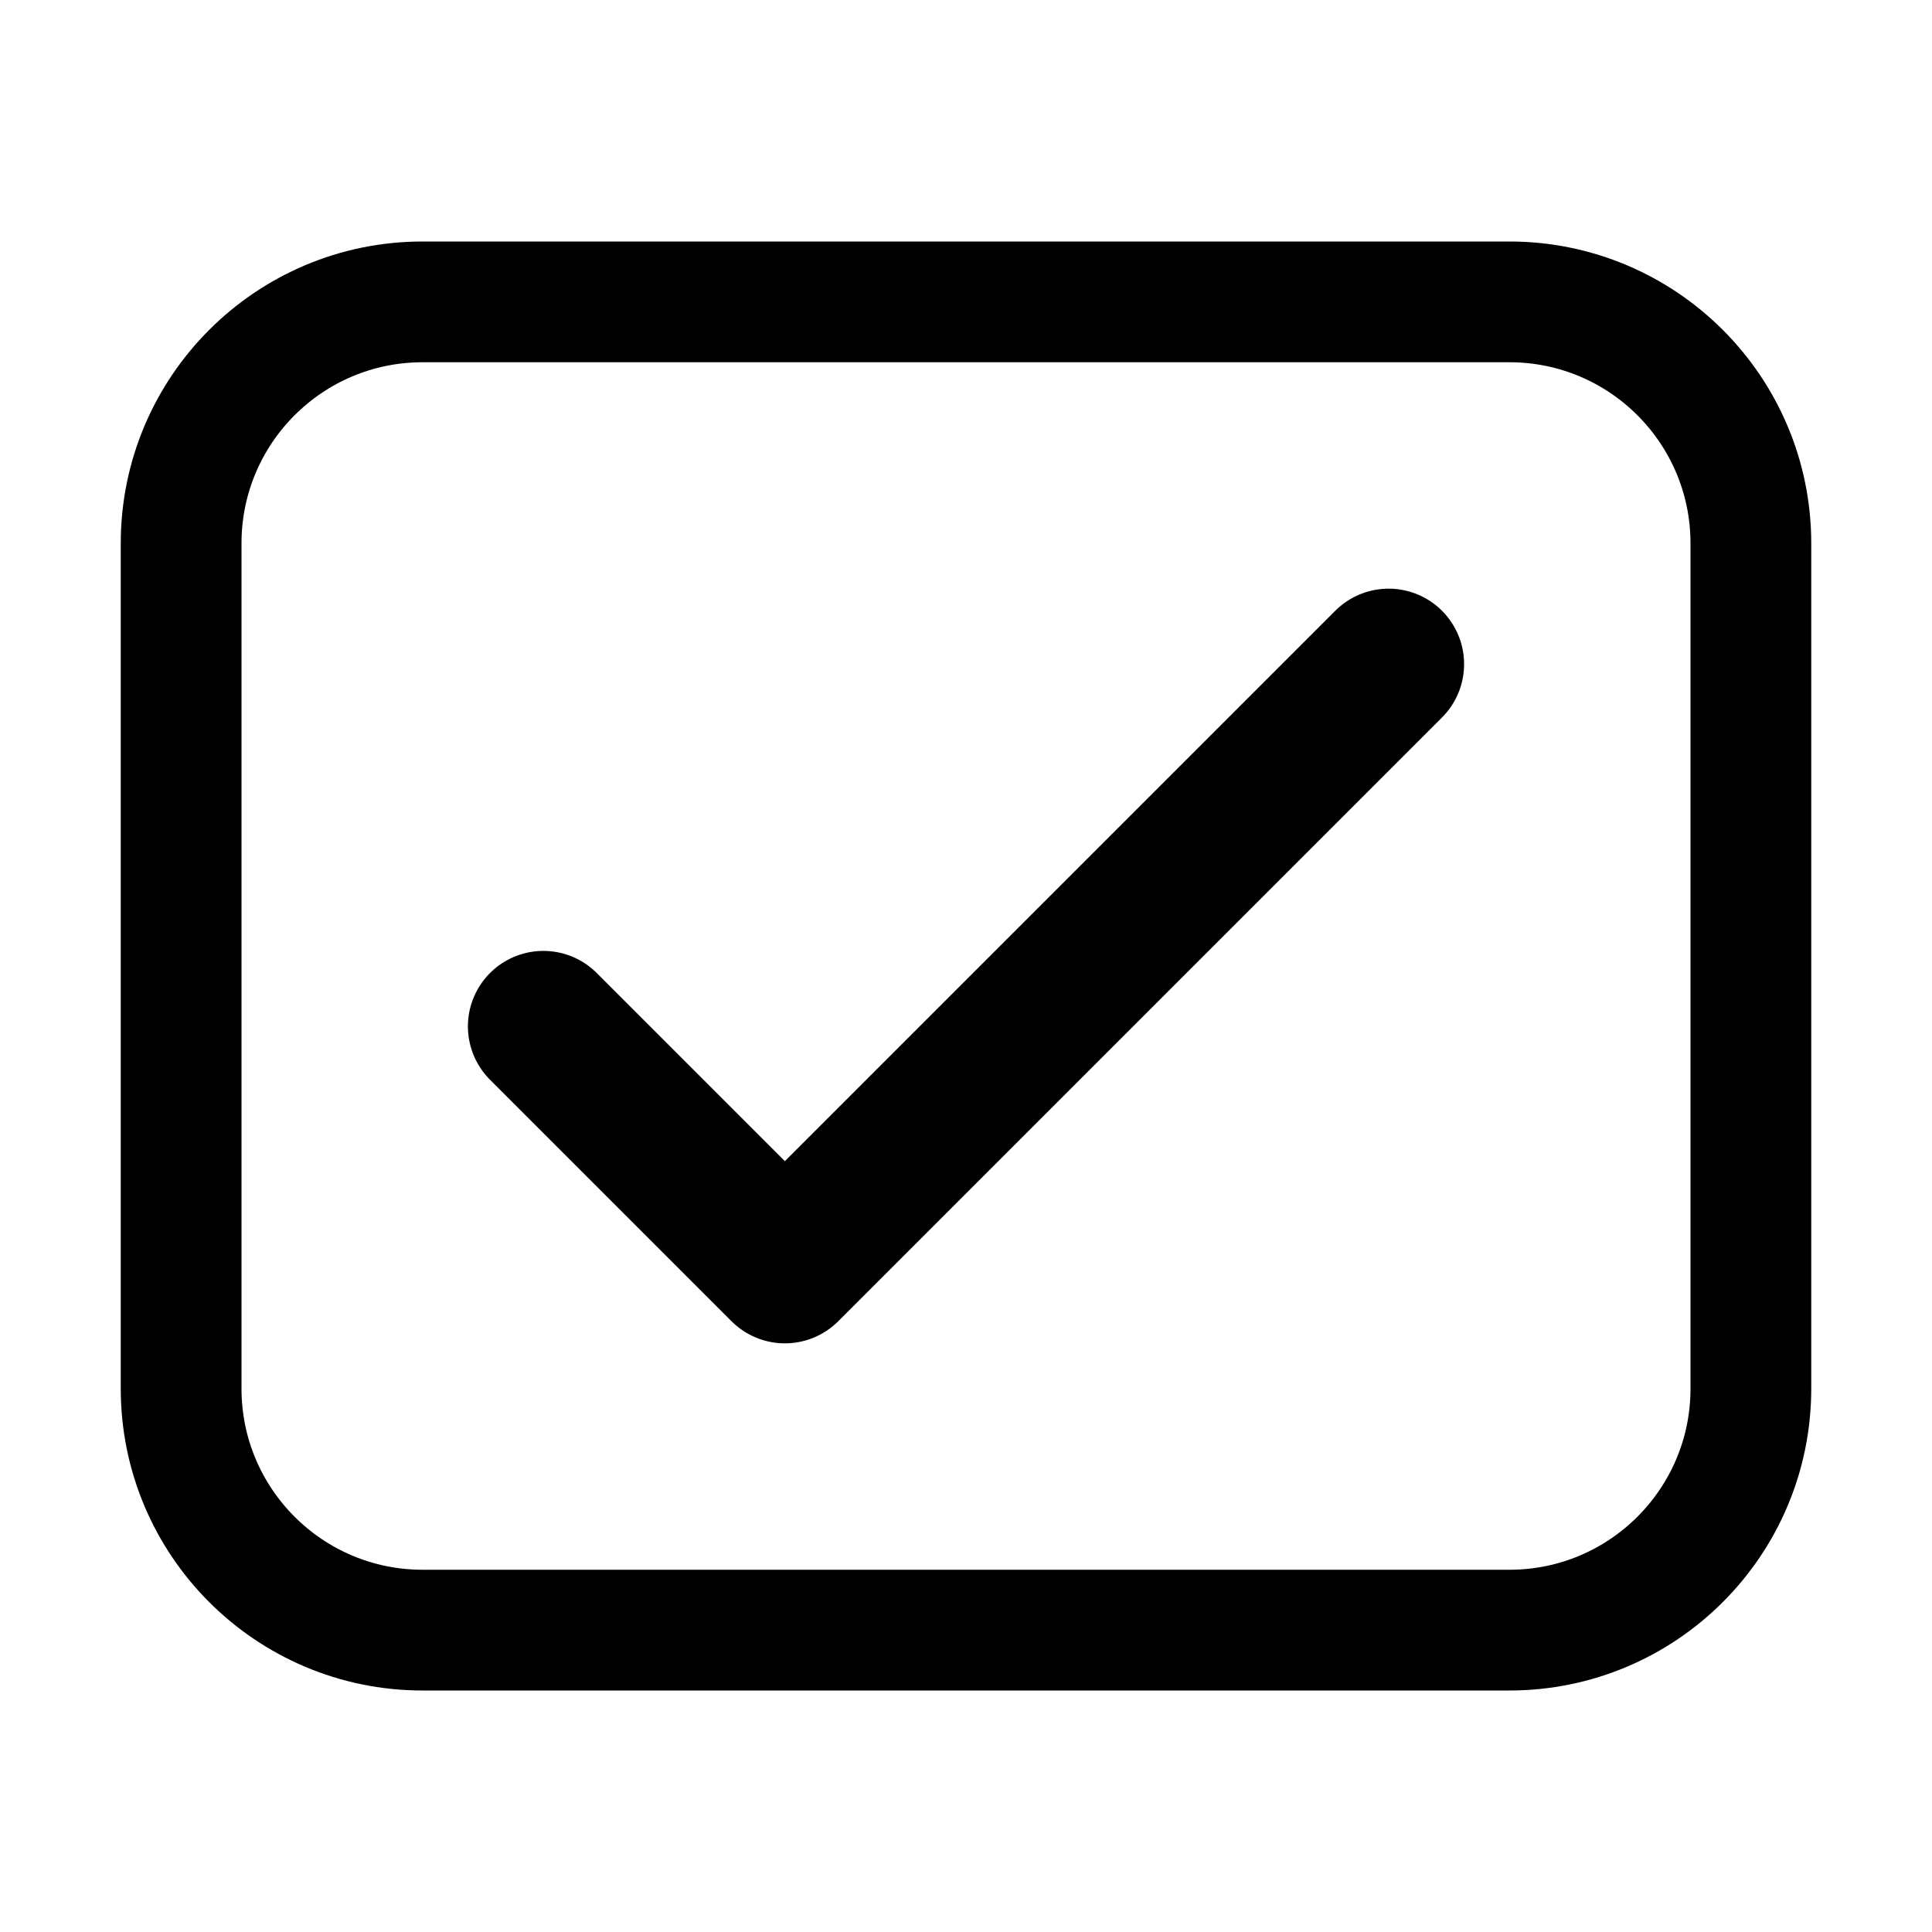
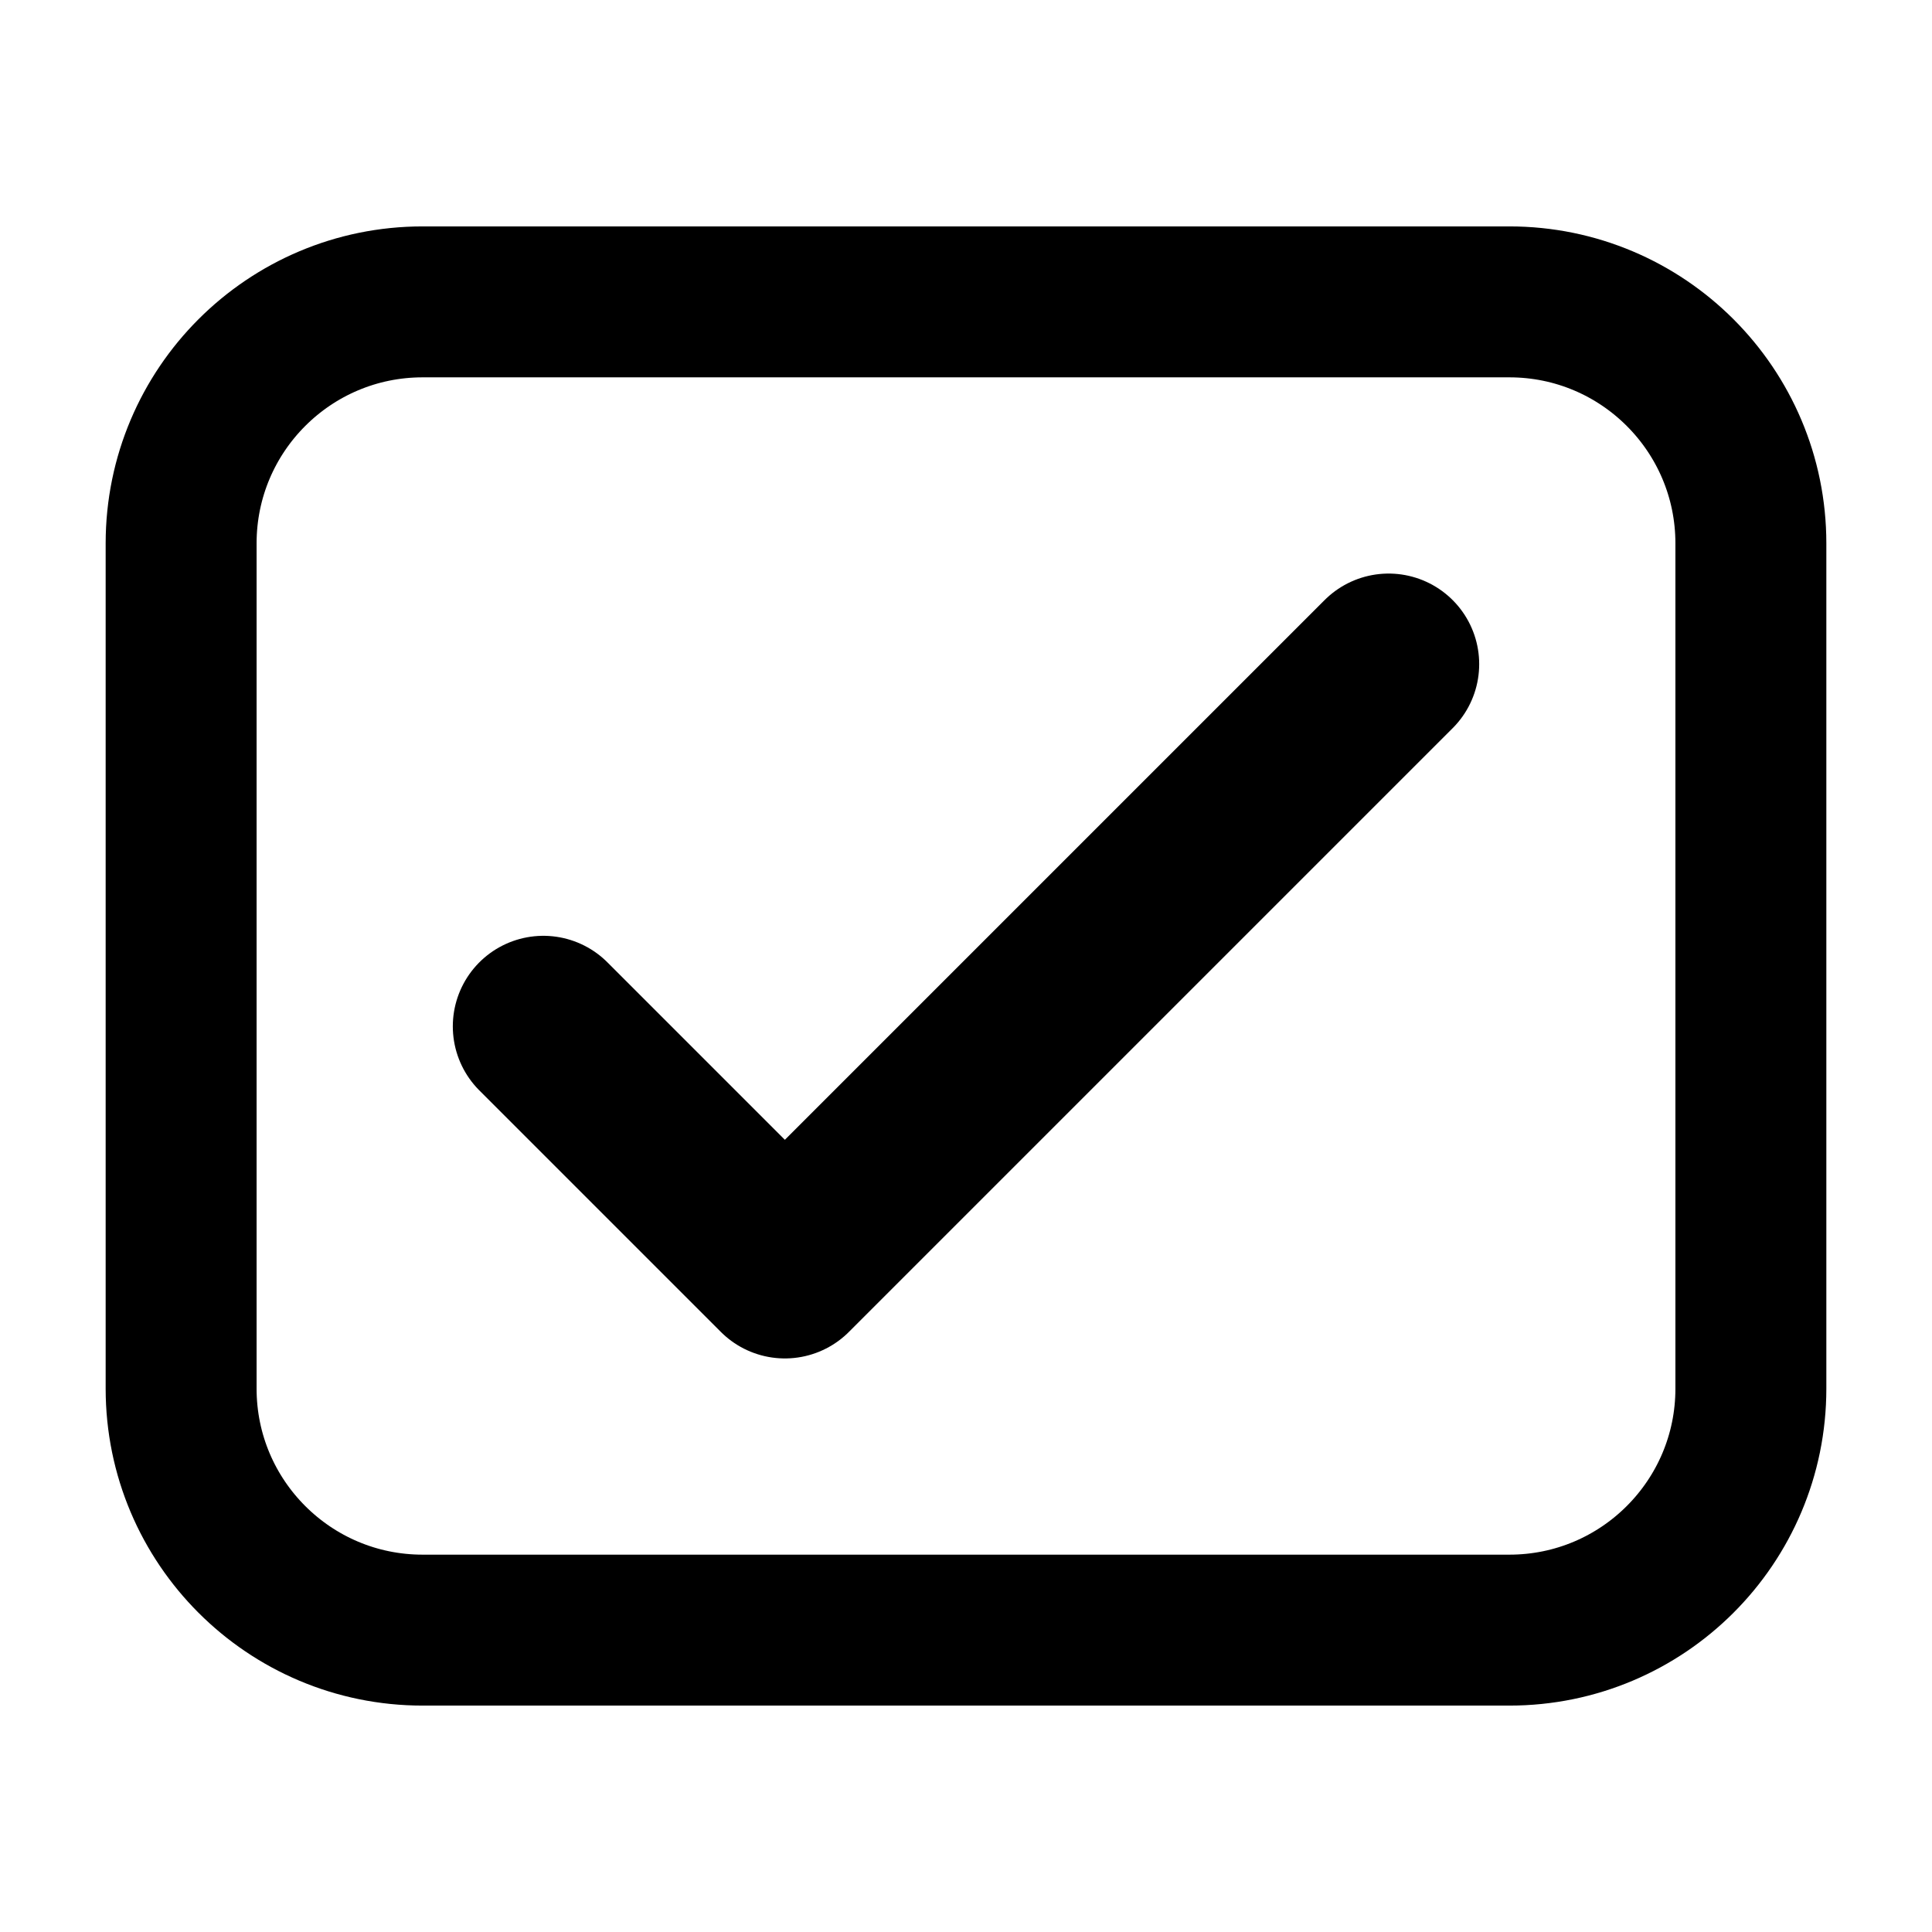
<svg xmlns="http://www.w3.org/2000/svg" viewBox="0 0 64 64" role="img" aria-label="open-nitpick">
-   <rect x="6" y="10" width="52" height="44" rx="8" fill="none" stroke="currentColor" stroke-width="4" />
-   <path d="M18 34l8 8 20-20" fill="none" stroke="currentColor" stroke-width="5" stroke-linecap="round" stroke-linejoin="round" />
+   <rect x="6" y="10" width="52" height="44" rx="8" fill="none" stroke="currentColor" stroke-width="5" />
+   <path d="M18 34l8 8 20-20" fill="none" stroke="currentColor" stroke-width="6" stroke-linecap="round" stroke-linejoin="round" />
</svg>
